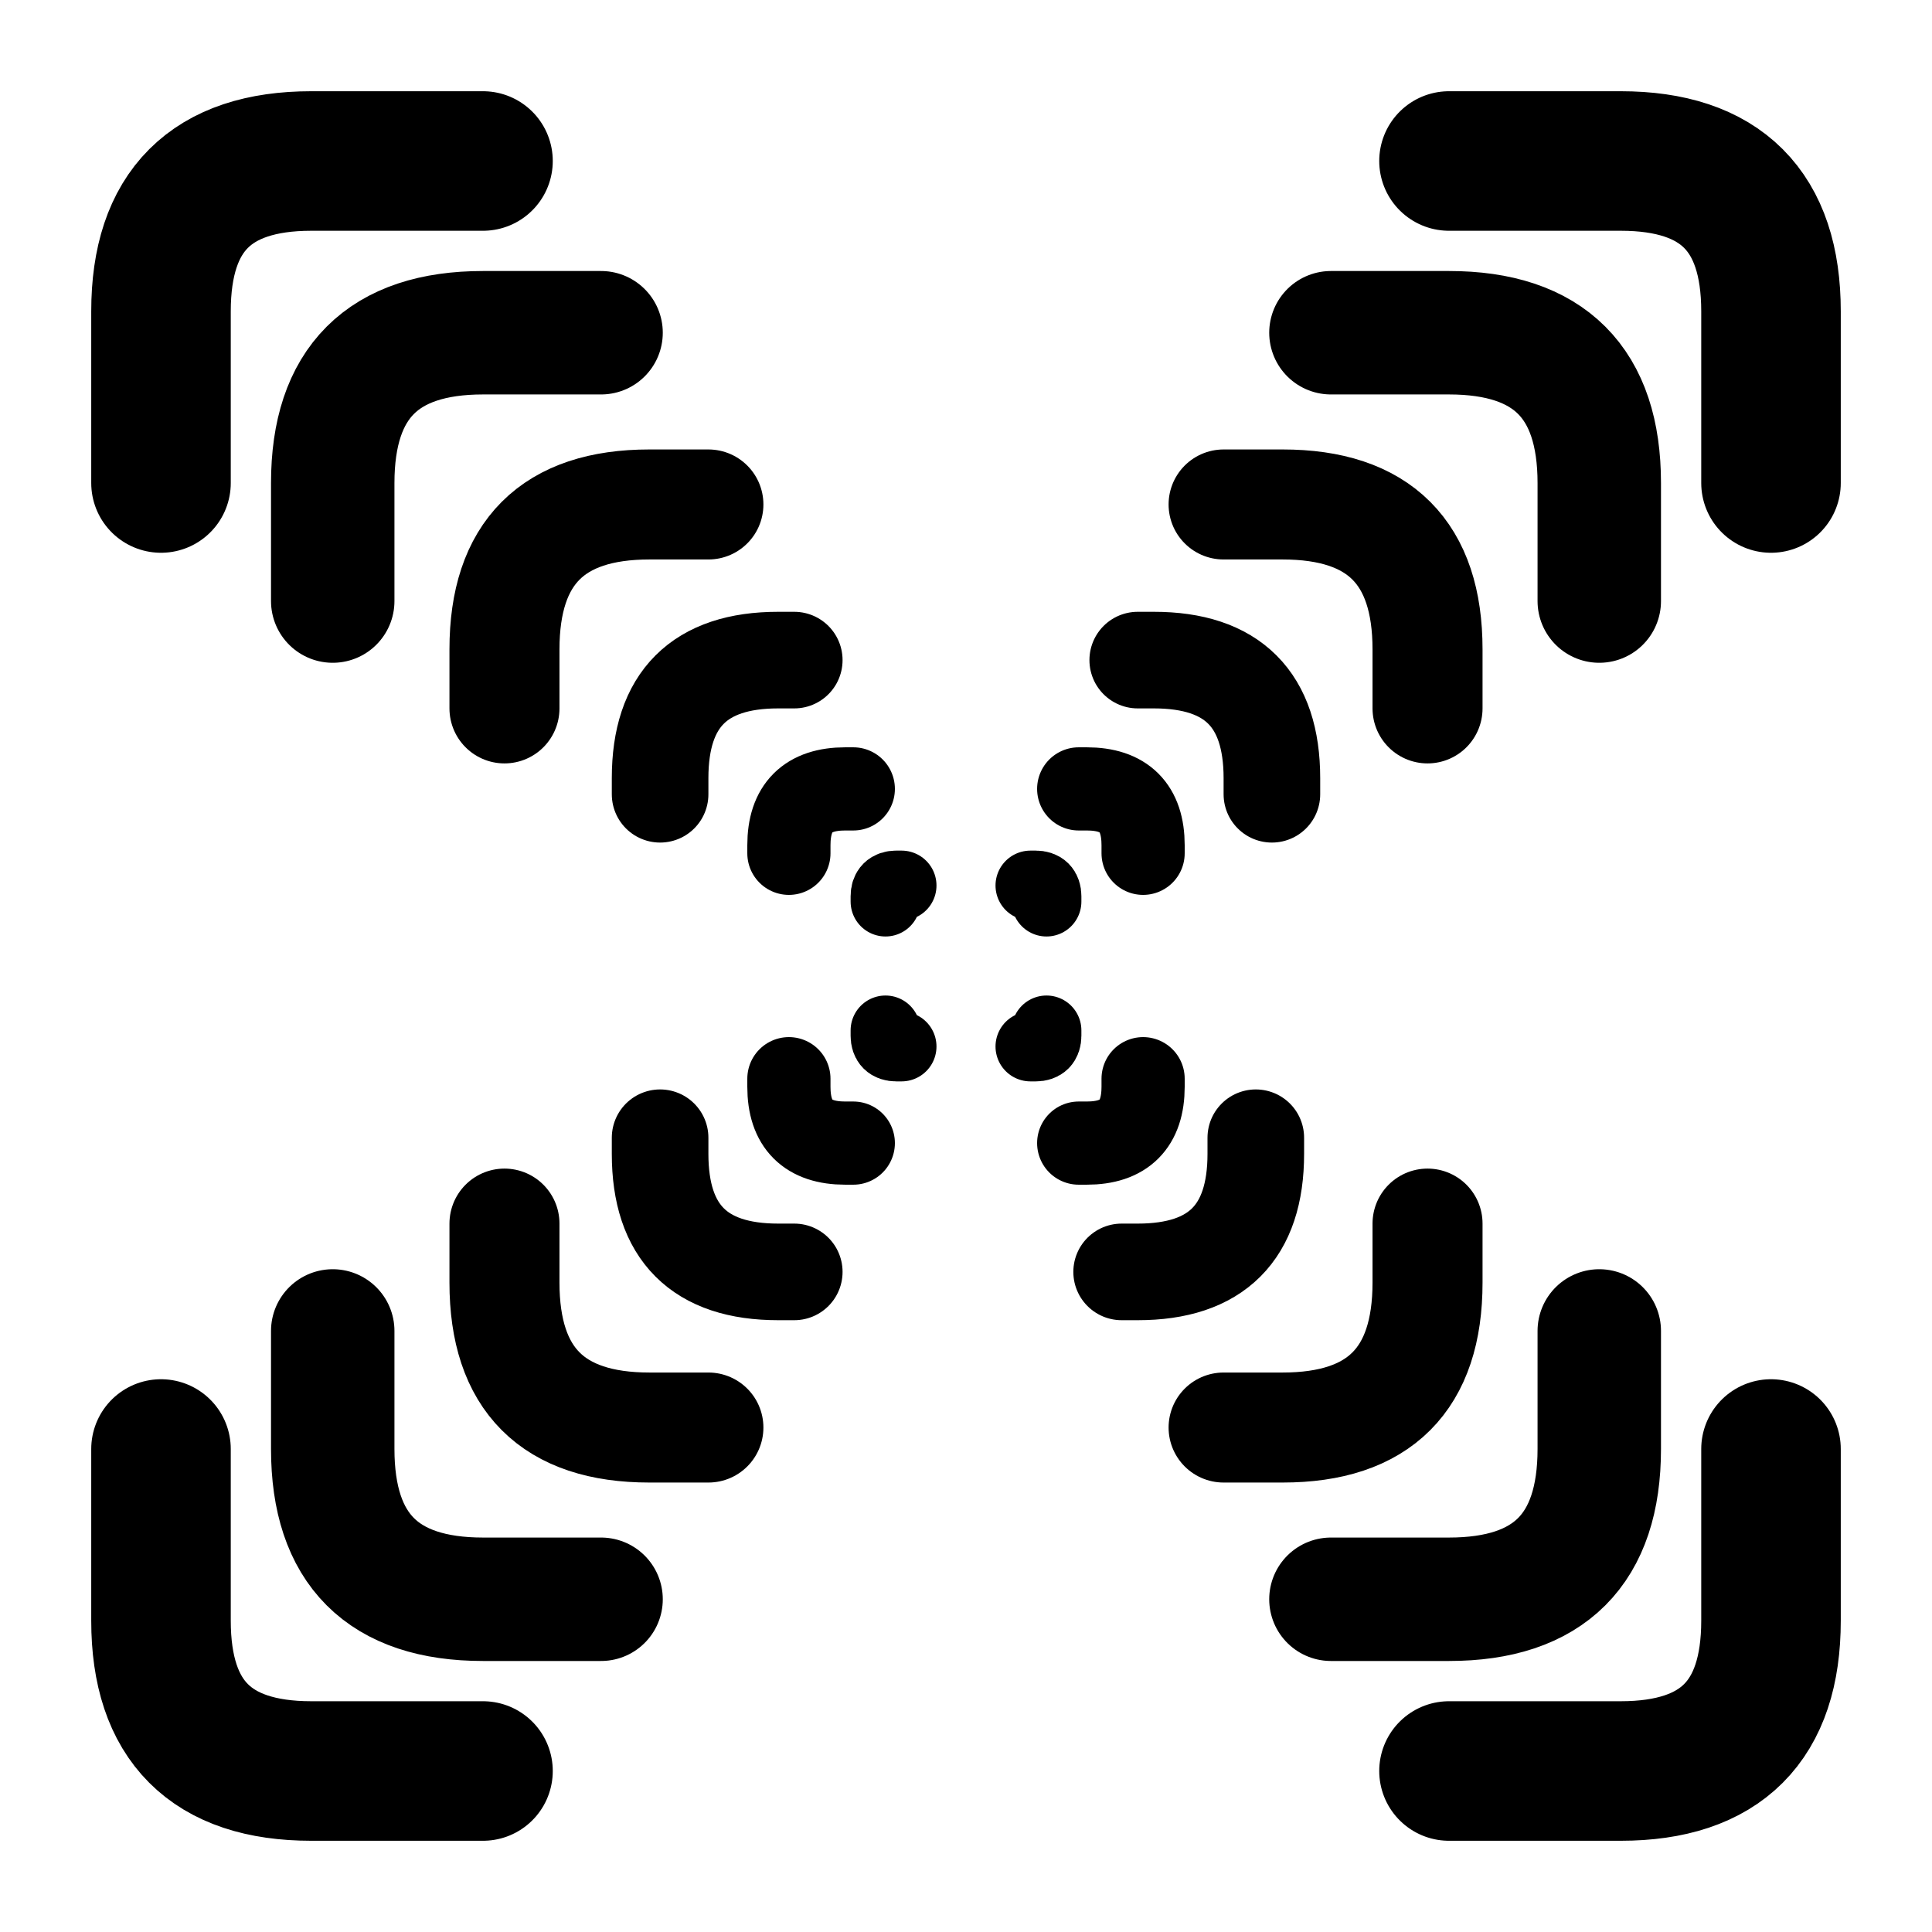
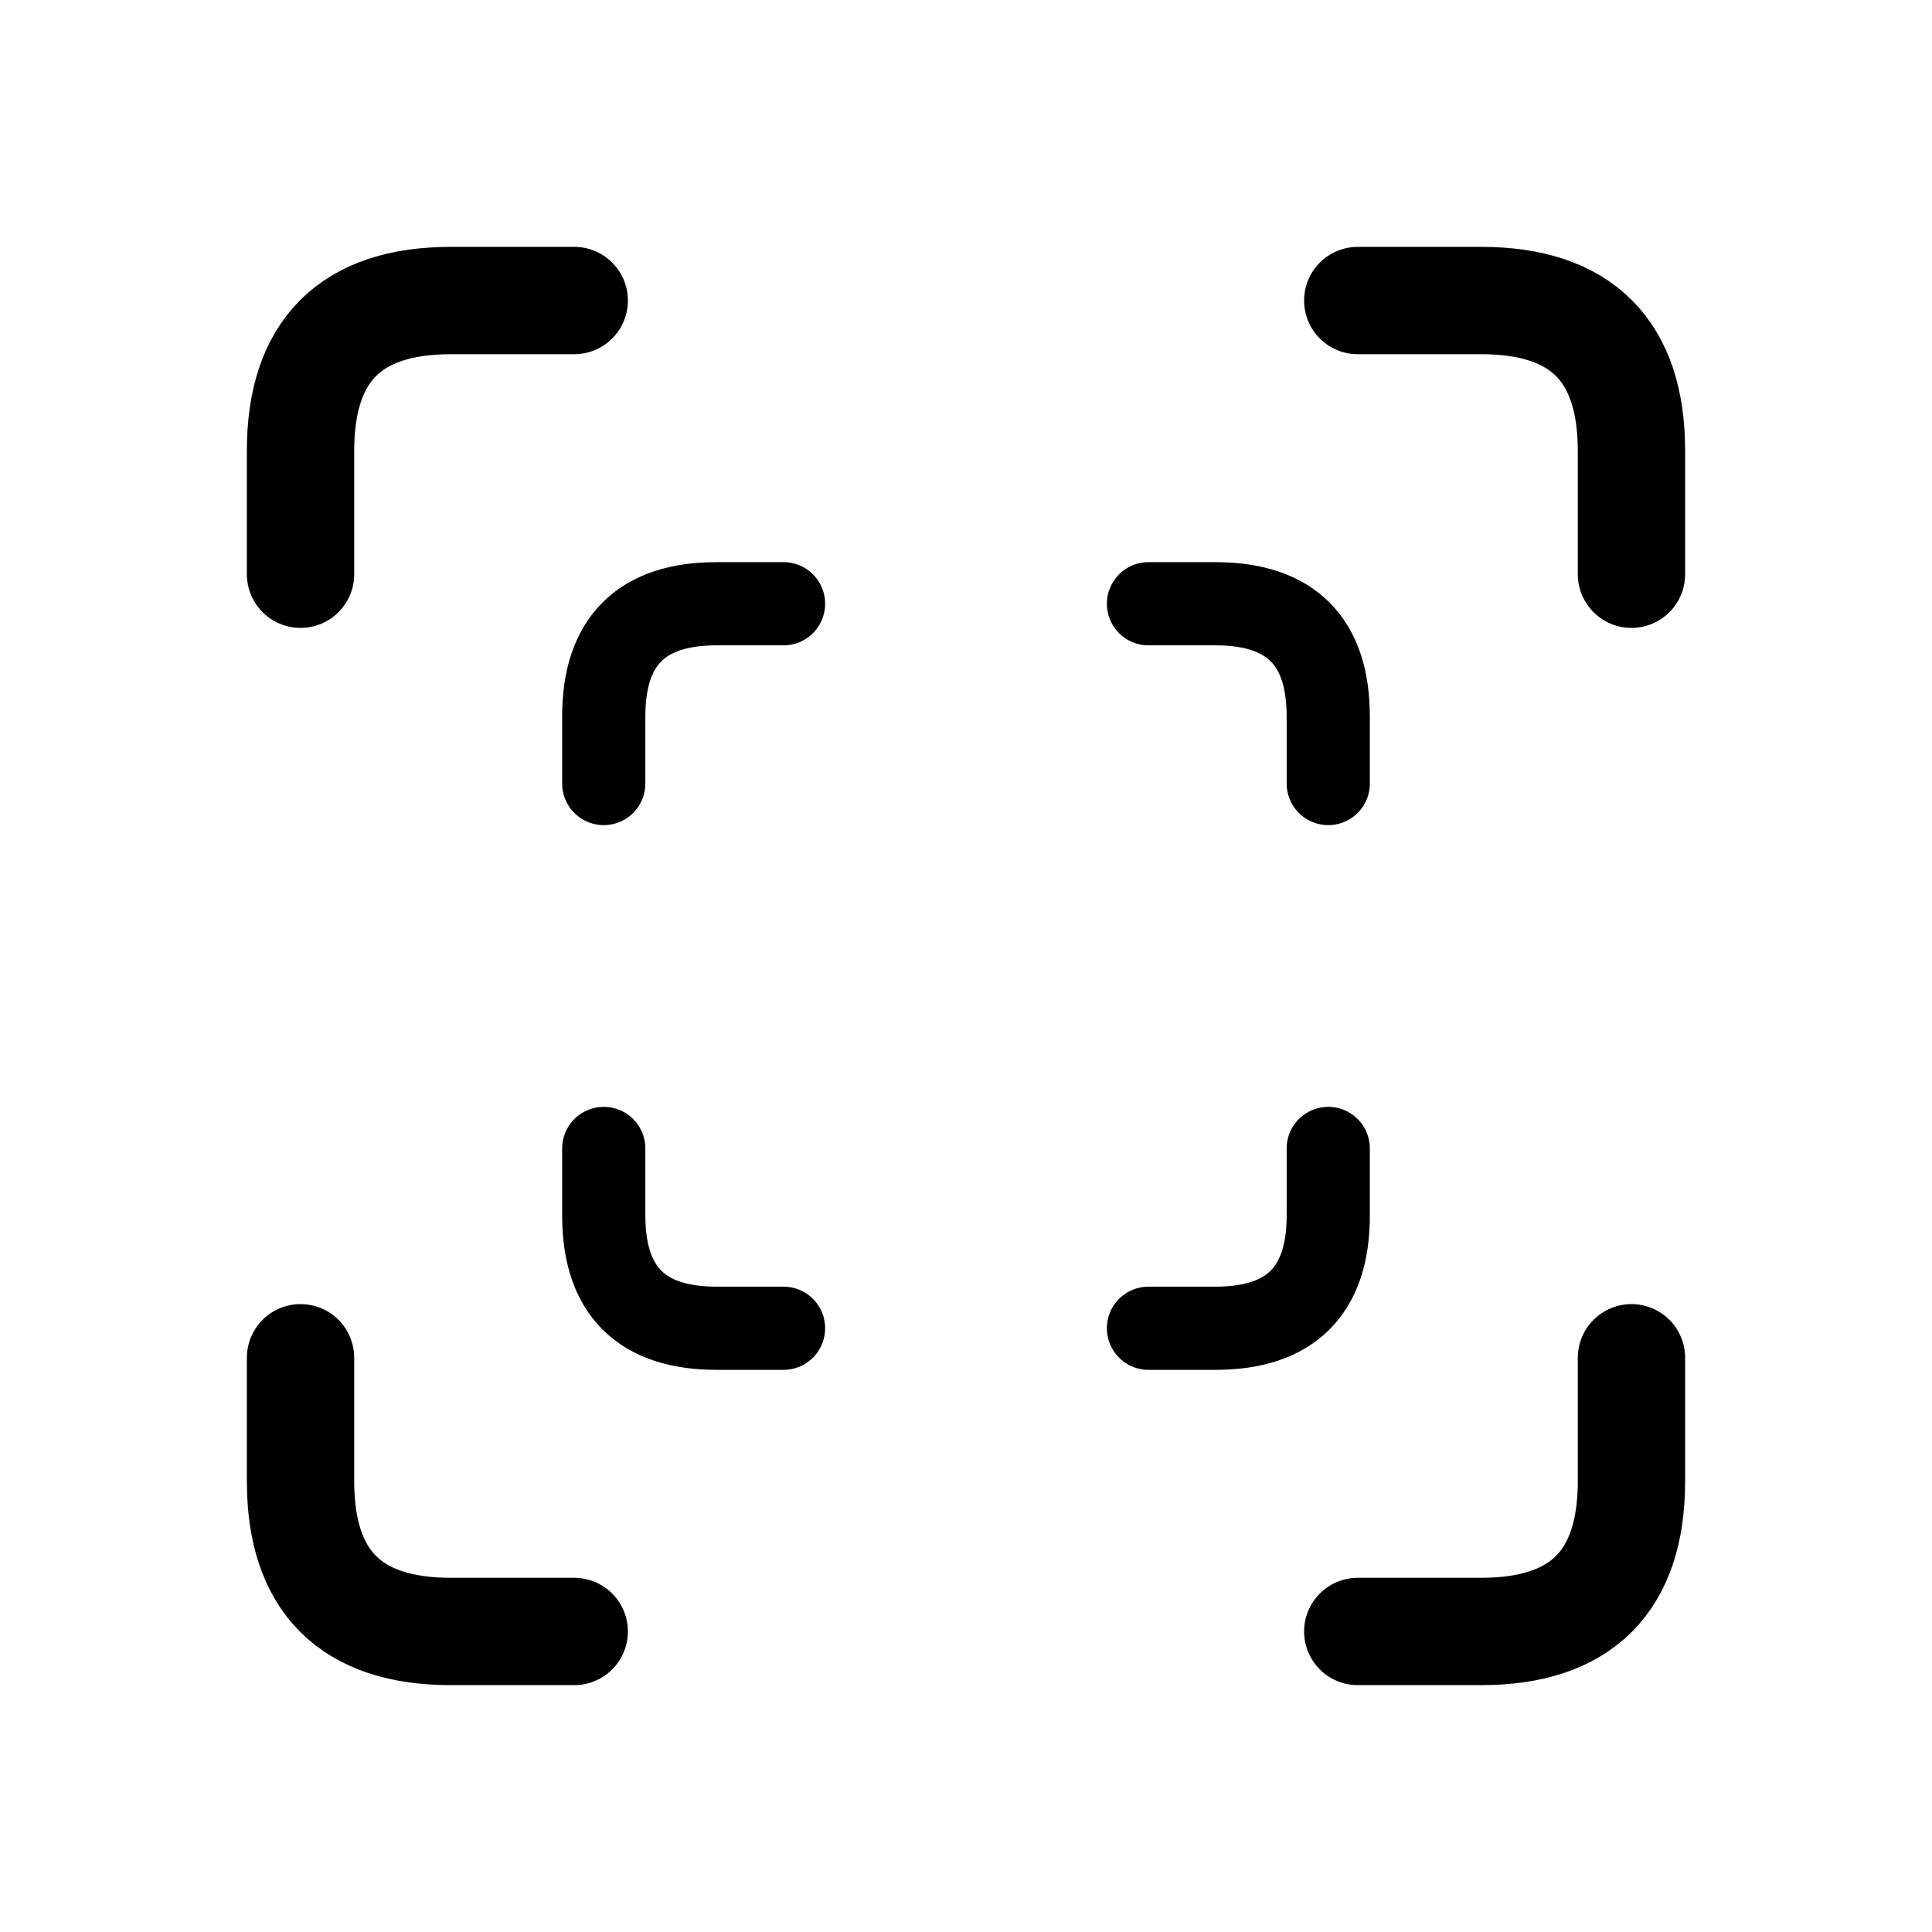
<svg xmlns="http://www.w3.org/2000/svg" width="36" height="36" viewBox="0 0 36 36">
  <g fill="none" stroke="#000000" stroke-linecap="round" stroke-linejoin="round">
-     <path stroke-width="2.6" d="M9 3H5.8Q3 3 3 5.8V9 M27 3h3.2Q33 3 33 5.8V9 M33 27v3.2Q33 33 30.2 33H27 M9 33H5.8Q3 33 3 30.2V27" />
-     <path stroke-width="2.3" d="M11.2 6.2H9Q6.2 6.2 6.2 9v2.2 M24.8 6.2H27q2.8 0 2.8 2.8v2.2 M29.8 24.8V27q0 2.8-2.8 2.8h-2.2 M11.2 29.8H9q-2.8 0-2.8-2.8v-2.2" />
-     <path stroke-width="2.05" d="M13.2 9.4h-1.1q-2.7 0-2.7 2.7v1.1 M22.8 9.4h1.1q2.7 0 2.7 2.7v1.1 M26.6 22.8v1.1q0 2.7-2.7 2.7h-1.1 M13.2 26.6h-1.1q-2.7 0-2.7-2.7v-1.1" />
-     <path stroke-width="1.8" d="M14.8 12.3h-.3q-2.2 0-2.2 2.2v.3 M21.2 12.3h.3q2.2 0 2.2 2.2v.3 M23.4 21.2v.3q0 2.2-2.2 2.2h-.3 M14.8 23.7h-.3q-2.2 0-2.2-2.2v-.3" />
-     <path stroke-width="1.55" d="M15.9 14.7h-.15q-1.05 0-1.05 1.05v.15 M20.1 14.7h.15q1.05 0 1.05 1.05v.15 M21.3 20.1v.15q0 1.05-1.05 1.05h-.15 M15.9 21.3h-.15q-1.05 0-1.05-1.05v-.15" />
-     <path stroke-width="1.3" d="M16.8 16.5h-.1q-.2 0-.2.2v.1 M19.2 16.5h.1q.2 0 .2.2v.1 M19.5 19.2v.1q0 .2-.2.2h-.1 M16.8 19.5h-.1q-.2 0-.2-.2v-.1" />
+     <path stroke-width="2" d="M10.7 5.6H8.4Q5.6 5.6 5.6 8.4v2.3 M25.3 5.6h2.3q2.8 0 2.8 2.8v2.3 M30.4 25.3v2.3q0 2.8-2.8 2.8h-2.3 M10.7 30.4H8.4q-2.8 0-2.8-2.8v-2.3" />
+     <path stroke-width="1.55" d="M14.6 11.25h-1.25q-2.1 0-2.1 2.1v1.25 M21.4 11.25h1.25q2.1 0 2.1 2.1v1.25 M24.75 21.4v1.25q0 2.1-2.1 2.1H21.4 M14.6 24.75h-1.25q-2.1 0-2.1-2.1V21.4" />
  </g>
</svg>
